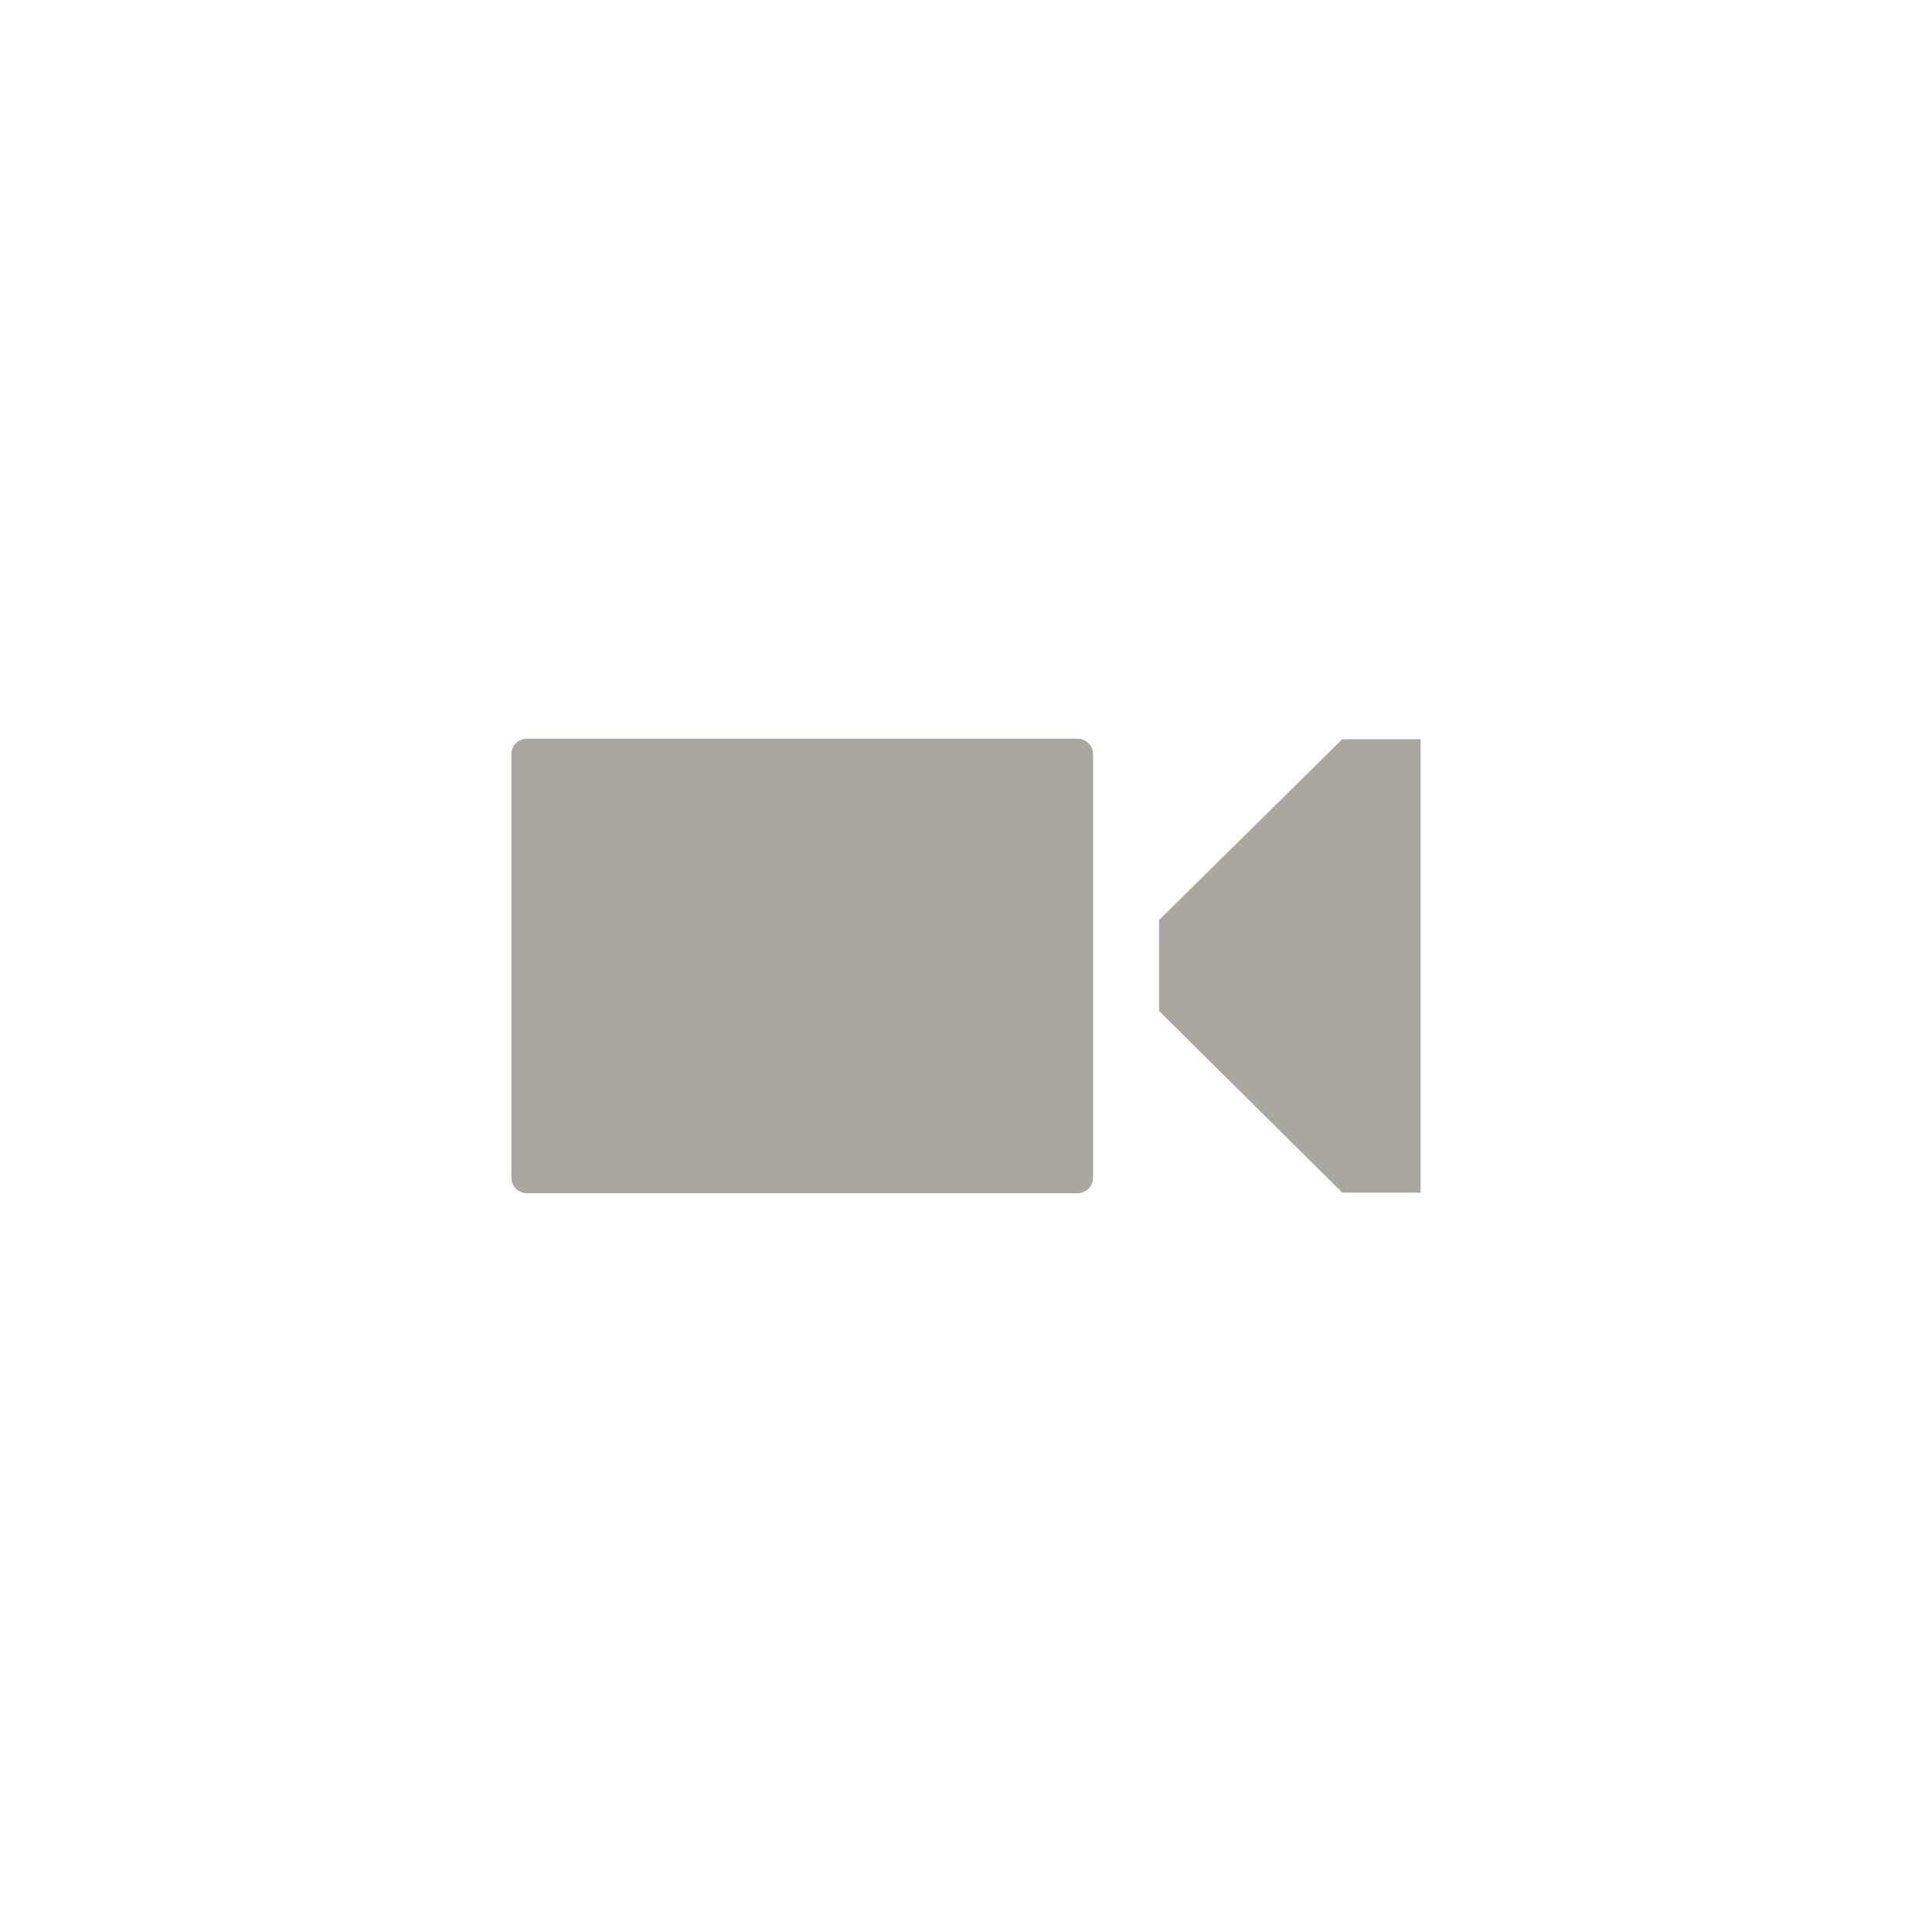
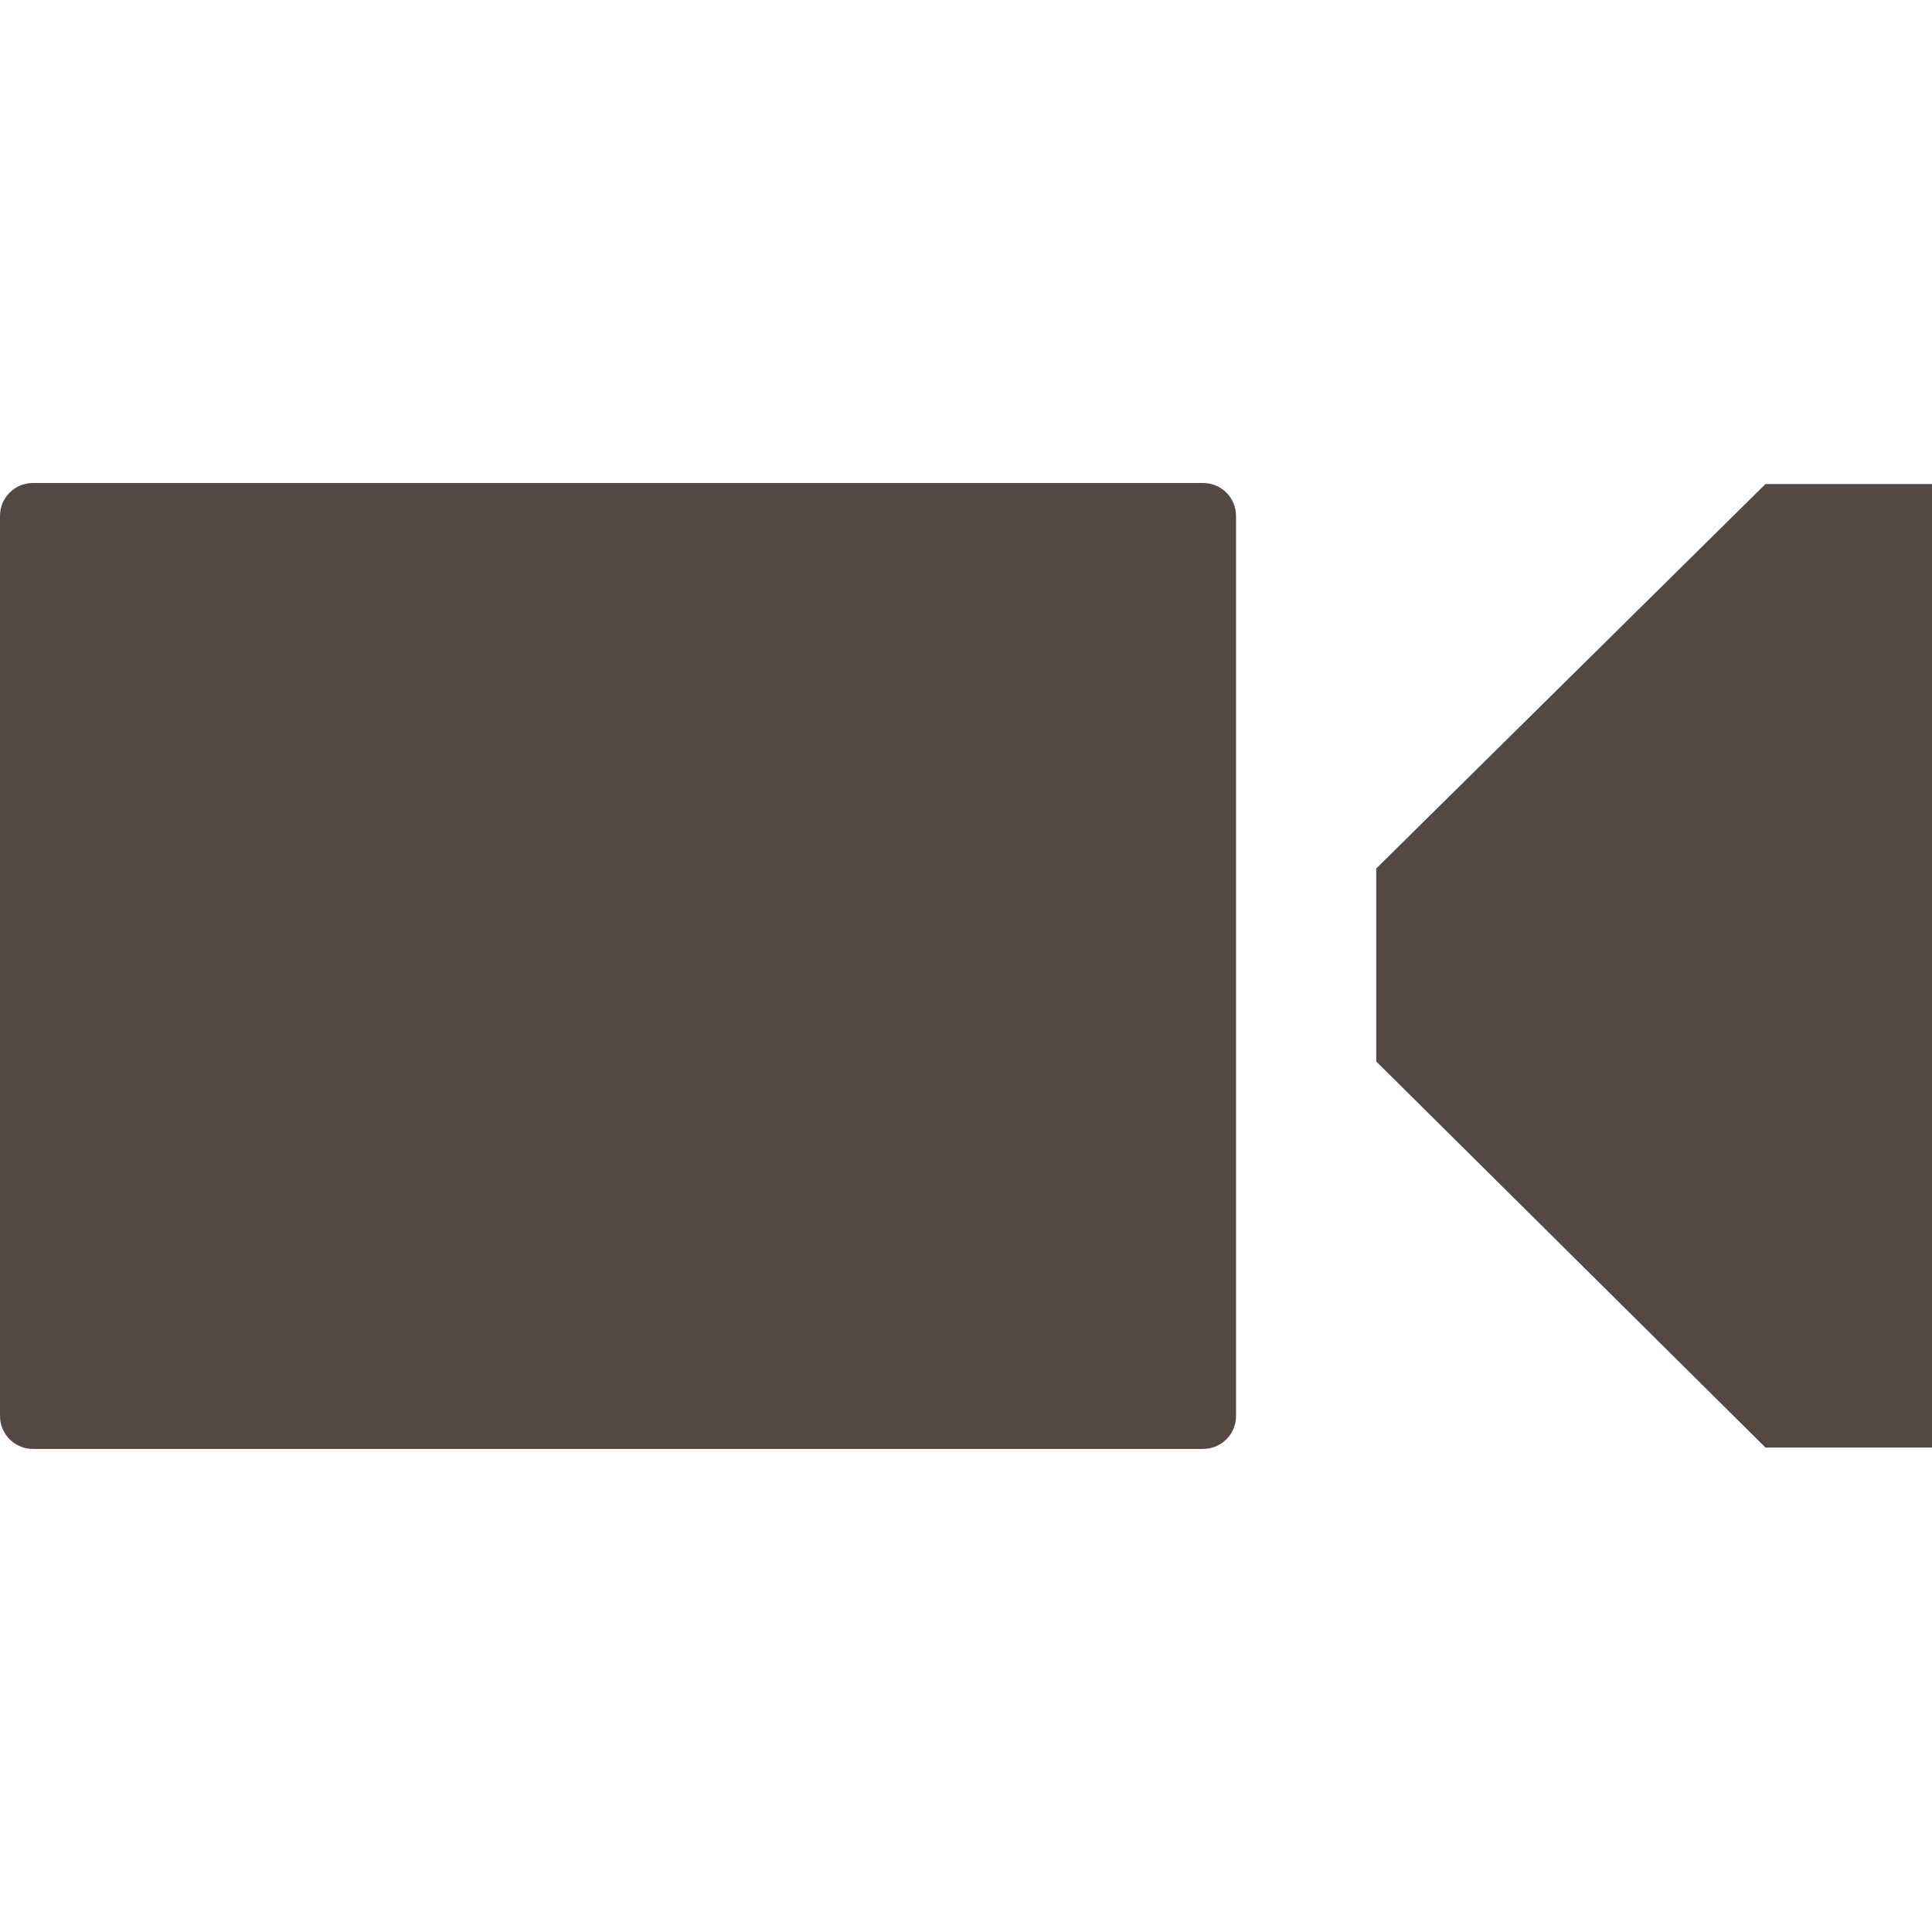
- <svg xmlns="http://www.w3.org/2000/svg" width="34px" height="34px" viewBox="0 0 34 34" version="1.1">
-   <defs />
-   <g id="Symbols" stroke="none" stroke-width="1" fill="none" fill-rule="evenodd">
-     <g id="icons/cms-video" fill="#AAA6A0">
-       <path d="M25,13.009 L25,20.988 L23.621,20.988 L20.398,17.791 L20.398,16.192 L23.621,13.009 L25,13.009 L25,13.009 Z M19.236,20.727 C19.236,20.878 19.114,20.999 18.963,20.999 L9.273,20.999 C9.122,20.999 9,20.878 9,20.727 L9,13.272 C9,13.122 9.122,13 9.273,13 L18.963,13 C19.114,13 19.236,13.122 19.236,13.272 L19.236,20.727 Z" id="Combined-Shape" />
-     </g>
-   </g>
+ <svg xmlns="http://www.w3.org/2000/svg" width="300" height="300" viewBox="0 0 300 300">
+   <path fill="#544843" fill-rule="evenodd" d="M300,75.161 L300,224.777 L274.146,224.777 L213.706,164.826 L213.706,134.859 L274.146,75.16 L300,75.16 L300,75.161 Z M191.93,219.874 C191.93,222.712 189.636,224.989 186.807,224.989 L5.123,224.989 C2.294,224.989 0,222.712 0,219.874 L0,80.098 C0,77.278 2.294,75 5.123,75 L186.807,75 C189.636,75 191.93,77.278 191.93,80.098 L191.93,219.874 Z" />
</svg>
